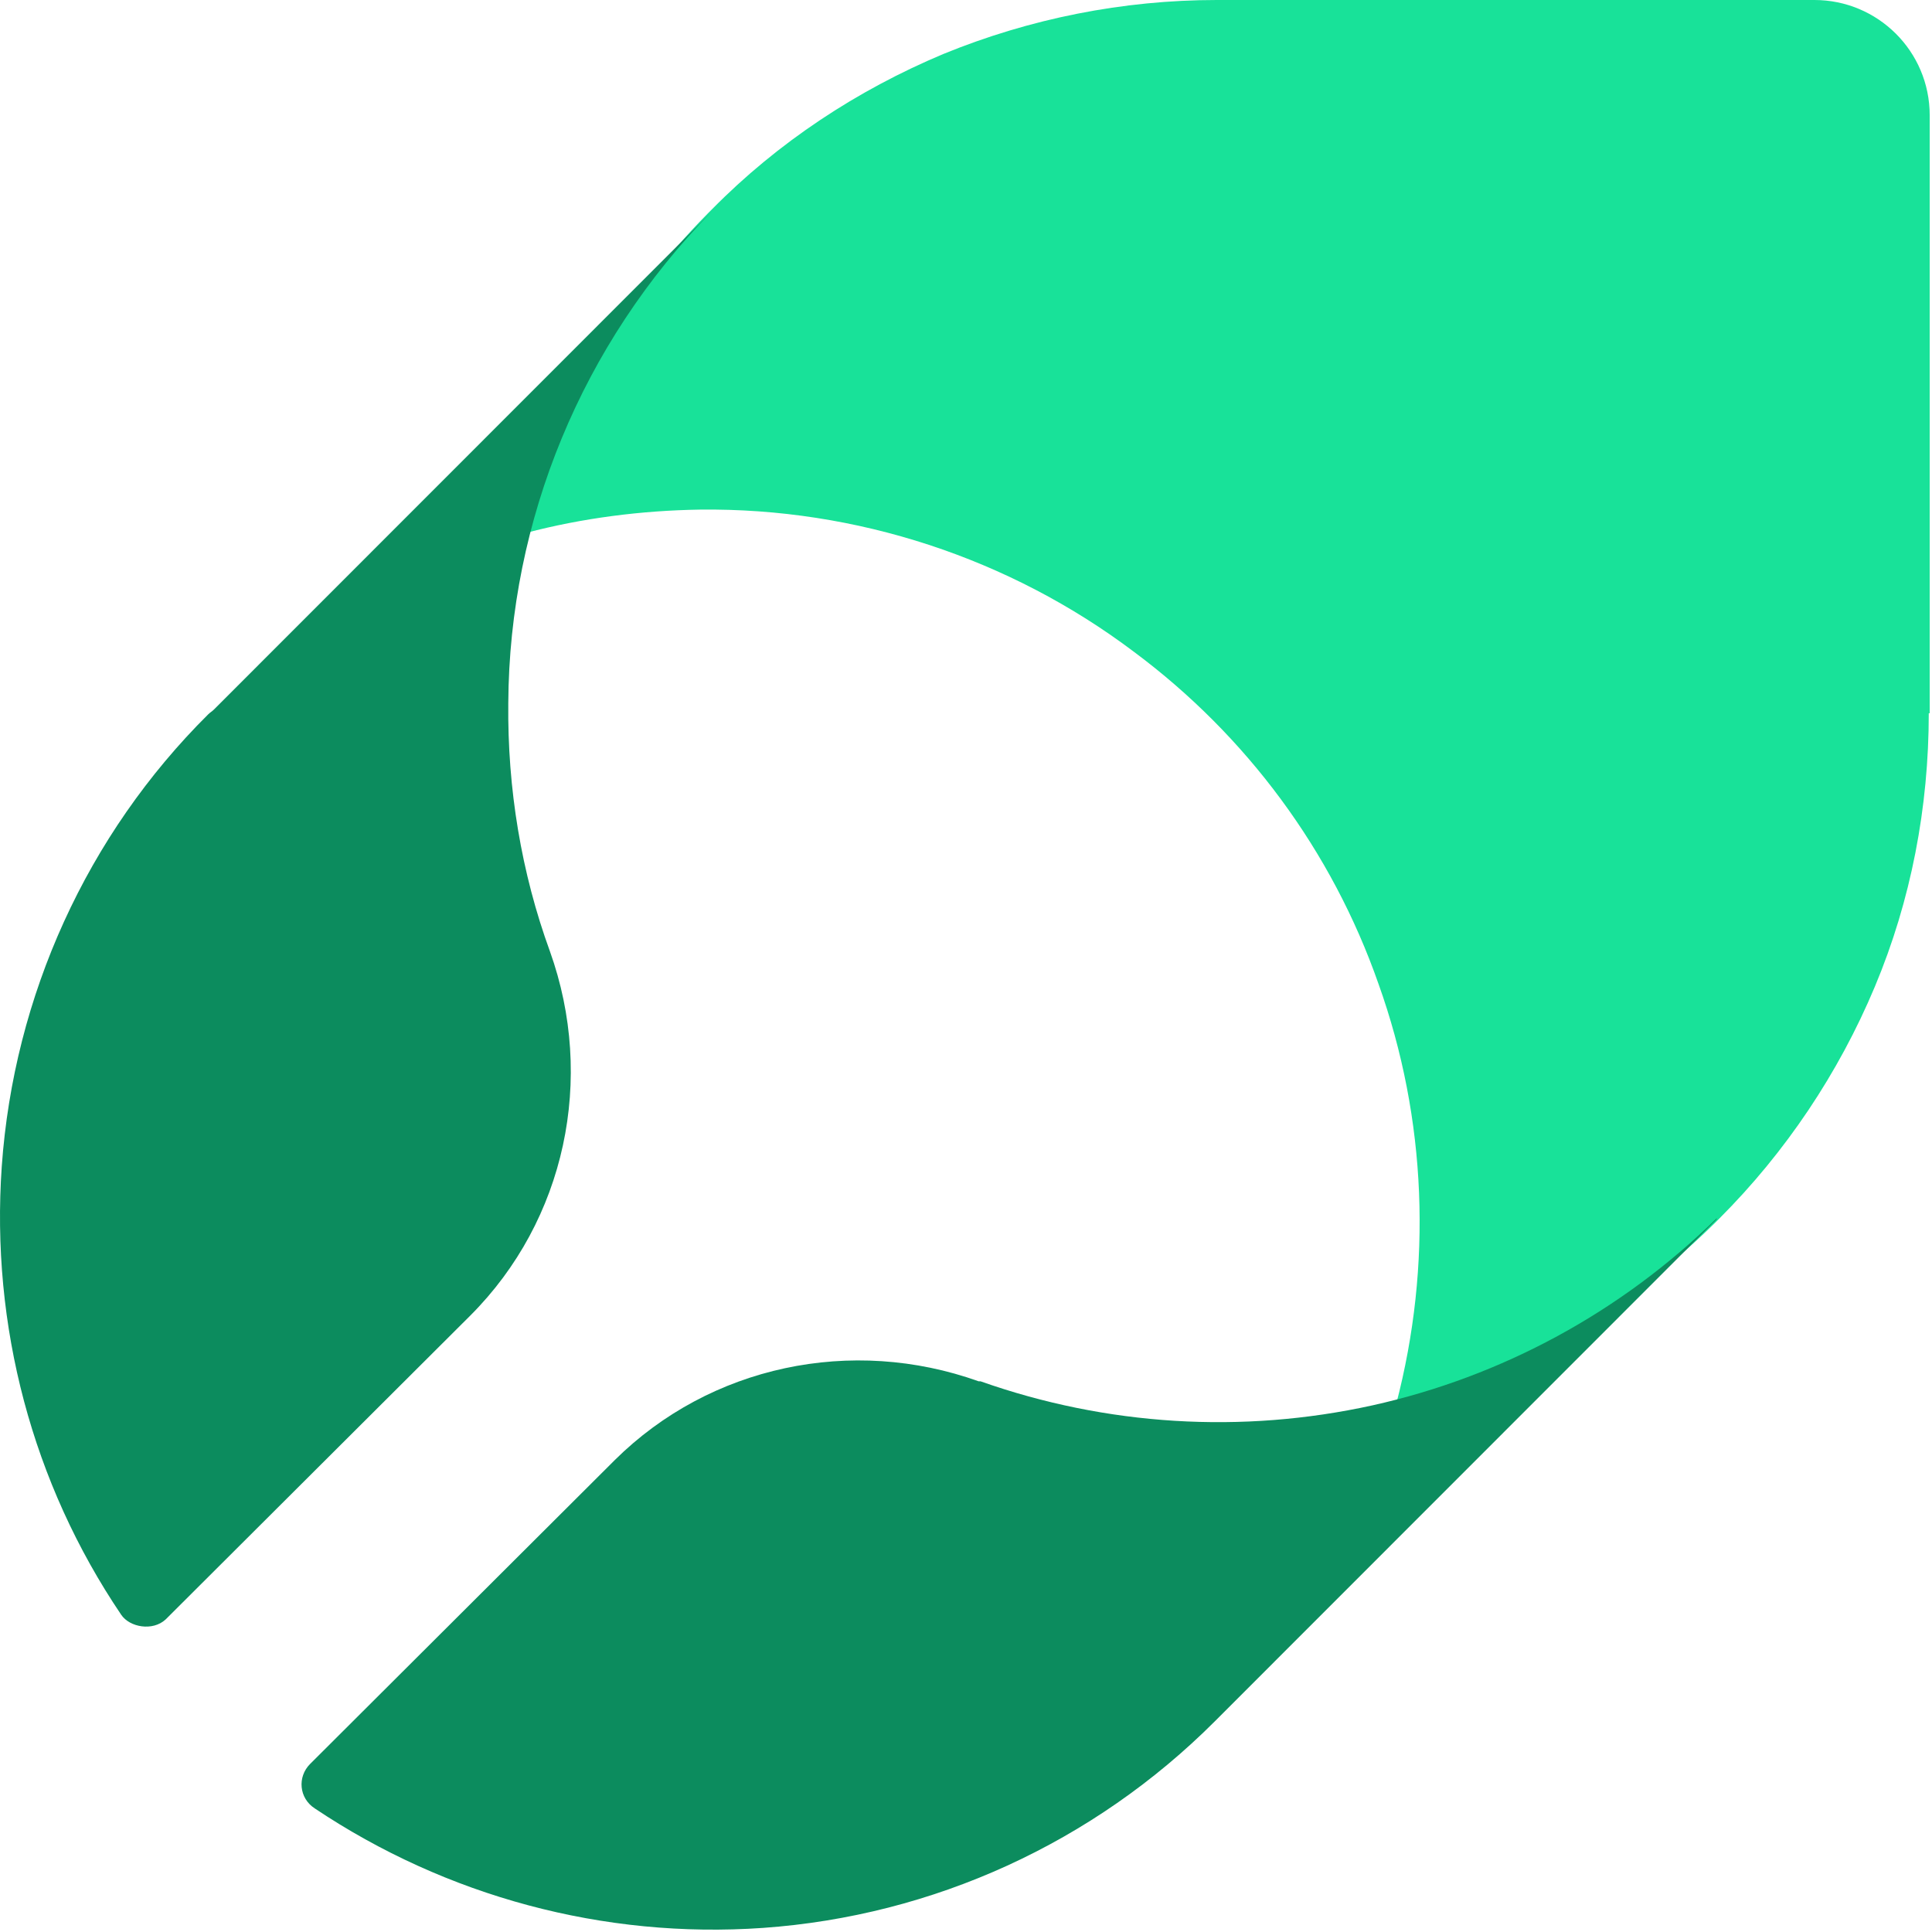
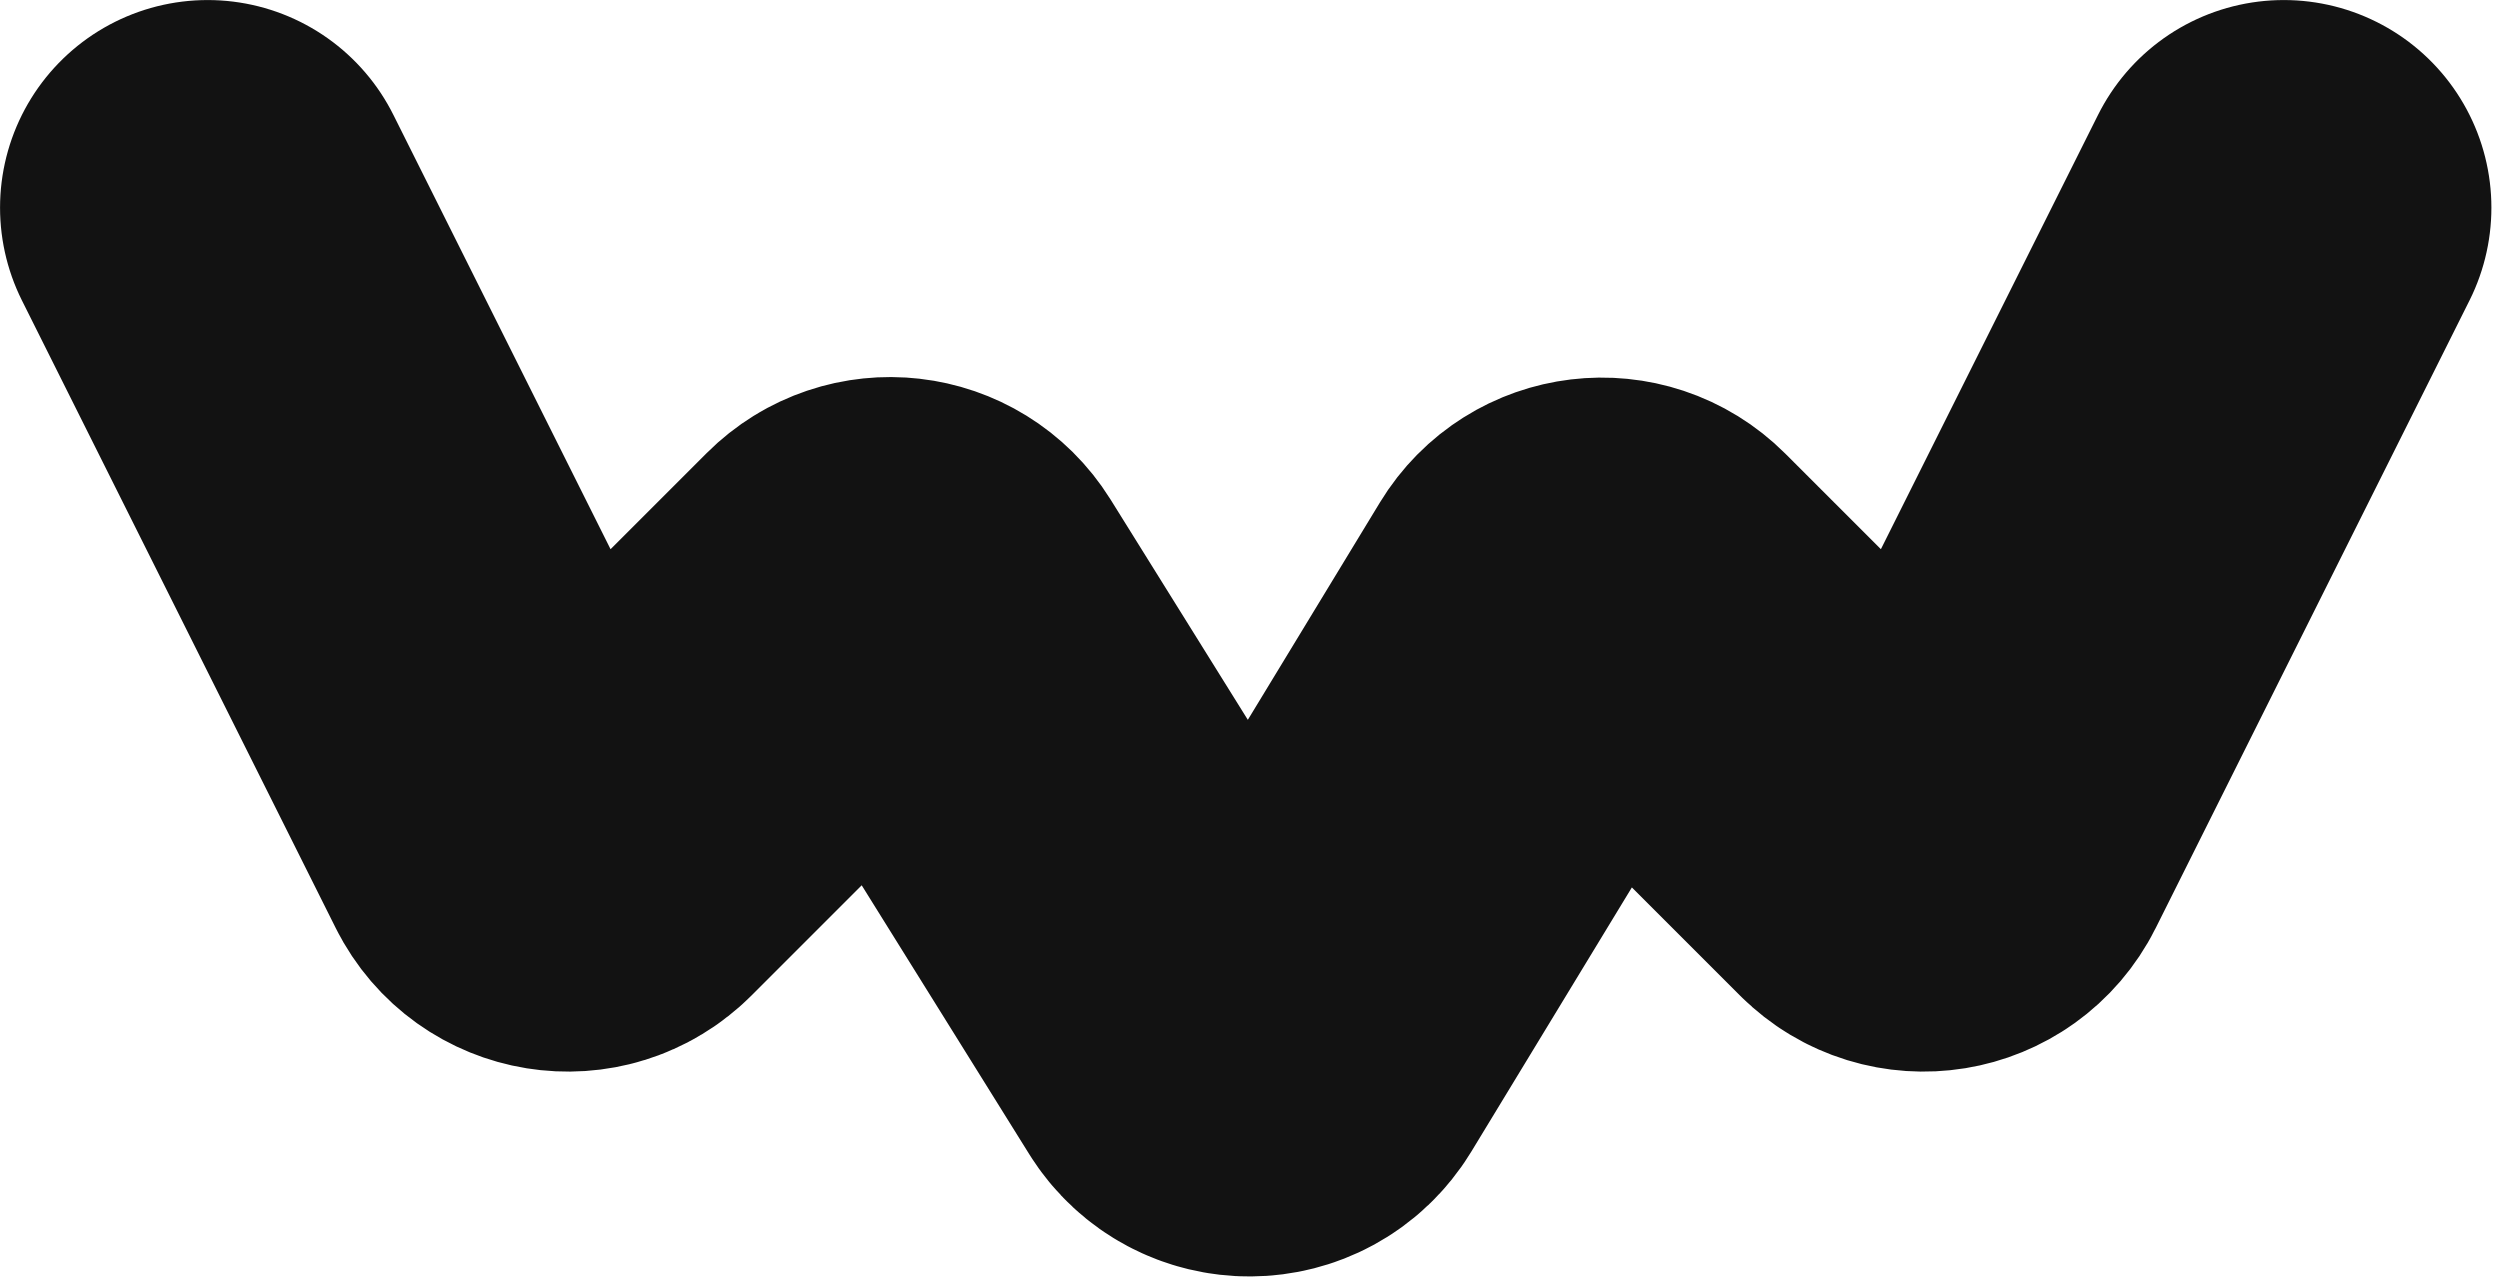
- <svg xmlns="http://www.w3.org/2000/svg" width="502" height="502" viewBox="0 0 502 502" fill="none">
-   <path d="M501.402 185.33V29.962C501.402 13.29 487.876 0 471.453 0H316.156C291.763 0 267.611 4.832 245.15 14.014C222.689 23.438 202.16 36.969 185.012 54.367L183.804 55.575C161.101 78.53 144.92 107.042 136.708 138.454C151.441 134.588 166.656 132.655 181.871 132.413C222.447 131.93 262.298 144.978 294.661 169.383C323.885 191.13 346.104 221.092 358.18 255.645C370.739 290.681 372.188 328.859 362.769 364.862C393.925 356.647 422.666 340.457 445.611 317.744L446.818 316.536C463.966 299.38 477.732 278.841 487.151 256.37C496.571 233.898 501.16 209.735 501.16 185.33H501.402Z" fill="#18E299" />
-   <path d="M132.071 182.706C132.312 135.044 151.32 89.307 184.764 55.125L55.557 184.391C55.076 184.873 54.594 185.113 54.113 185.595C22.593 216.888 3.586 258.774 0.458 303.066C-2.43 344.47 8.397 385.392 31.496 419.575C33.699 422.835 39.677 423.907 43.046 420.778L122.206 341.822C146.989 317.028 154.689 280.198 142.899 247.219C135.44 226.758 131.831 204.852 132.071 182.706Z" fill="#0C8C5E" />
-   <path d="M446.067 316.547C421.284 340.86 390.245 357.71 356.56 365.172C322.634 372.635 287.506 370.468 254.783 358.914C254.783 358.914 254.542 358.914 254.301 358.914C221.338 347.118 184.525 354.821 159.742 379.375L80.581 458.331C77.212 461.701 77.694 467.238 81.784 469.885C115.95 492.754 156.855 503.827 198.24 500.938C242.512 497.809 284.137 478.792 315.656 447.258L316.859 446.054L446.067 316.788V316.547Z" fill="#0C8C5E" />
+ <svg xmlns="http://www.w3.org/2000/svg" width="289" height="148" viewBox="0 0 289 148" fill="none">
+   <path d="M24.005 24.005L60.282 96.559C62.114 100.223 66.996 101.015 69.892 98.119L98.665 69.346C101.395 66.615 105.957 67.138 107.999 70.416L139.349 120.73C141.713 124.524 147.247 124.493 149.569 120.673L180.038 70.534C182.057 67.21 186.657 66.657 189.408 69.408L218.119 98.119C221.015 101.015 225.897 100.223 227.728 96.559L264.005 24.005" stroke="#121212" stroke-width="48" stroke-miterlimit="3.994" stroke-linecap="round" />
</svg>
